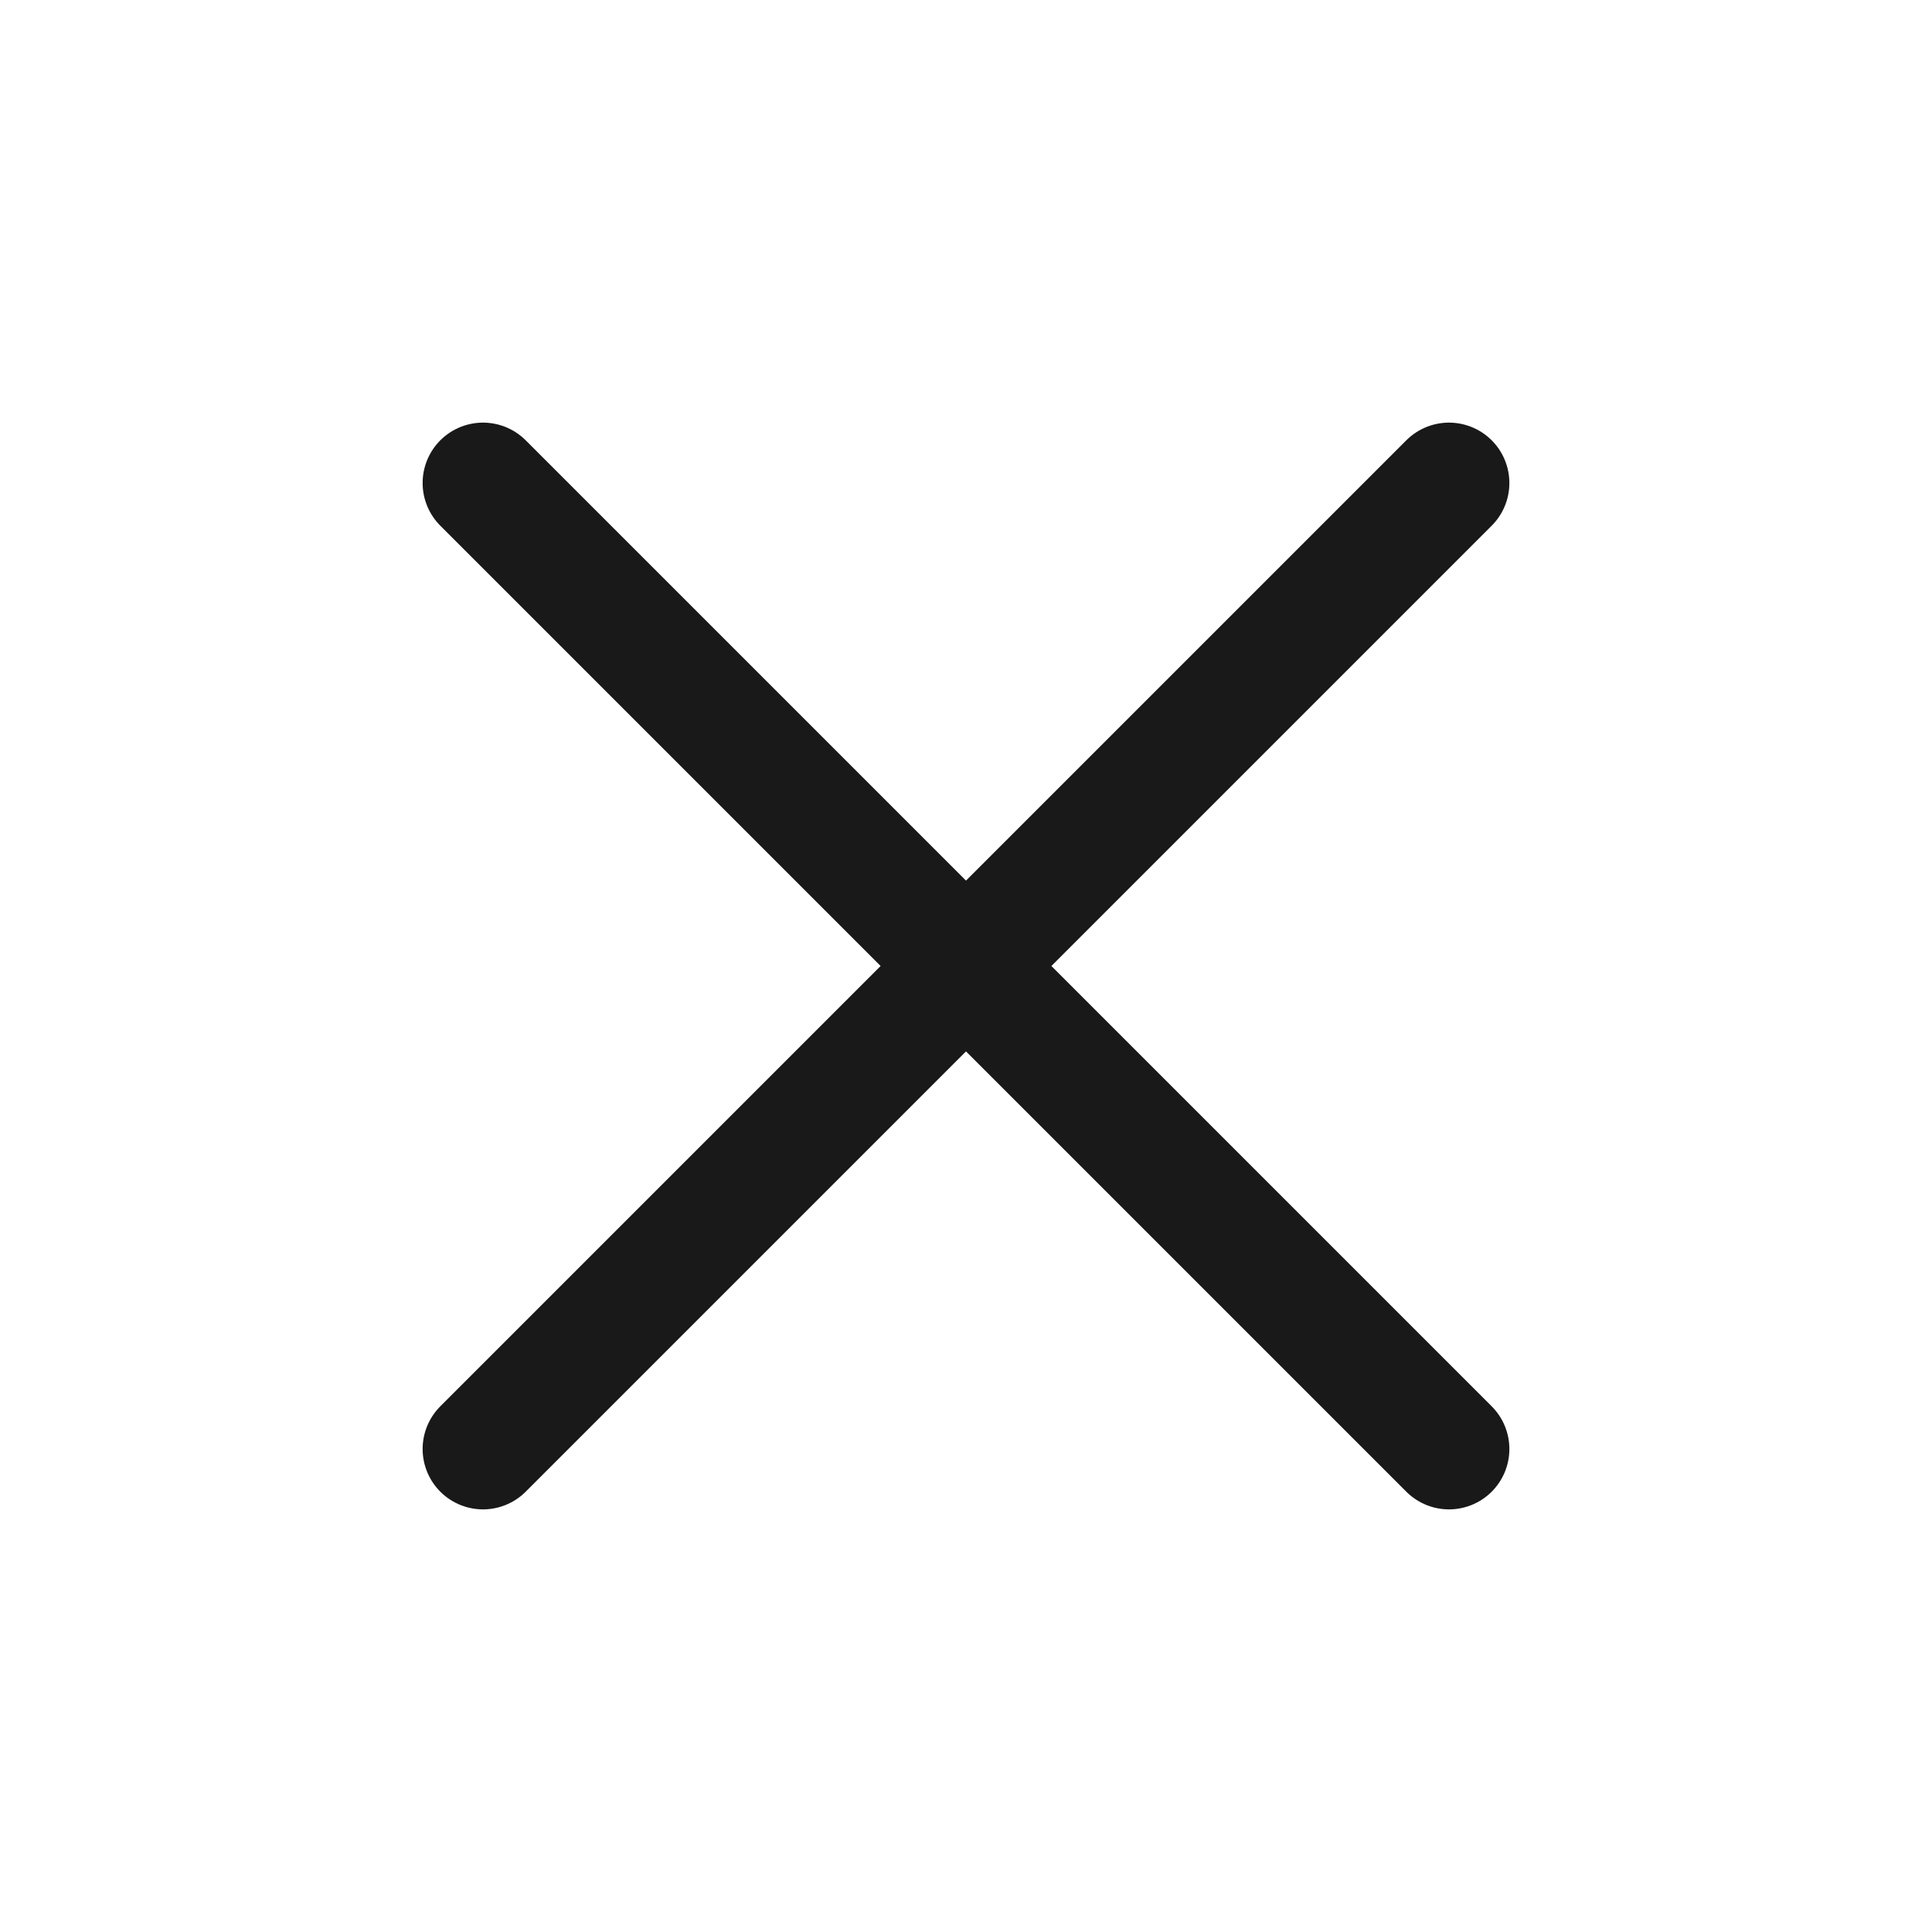
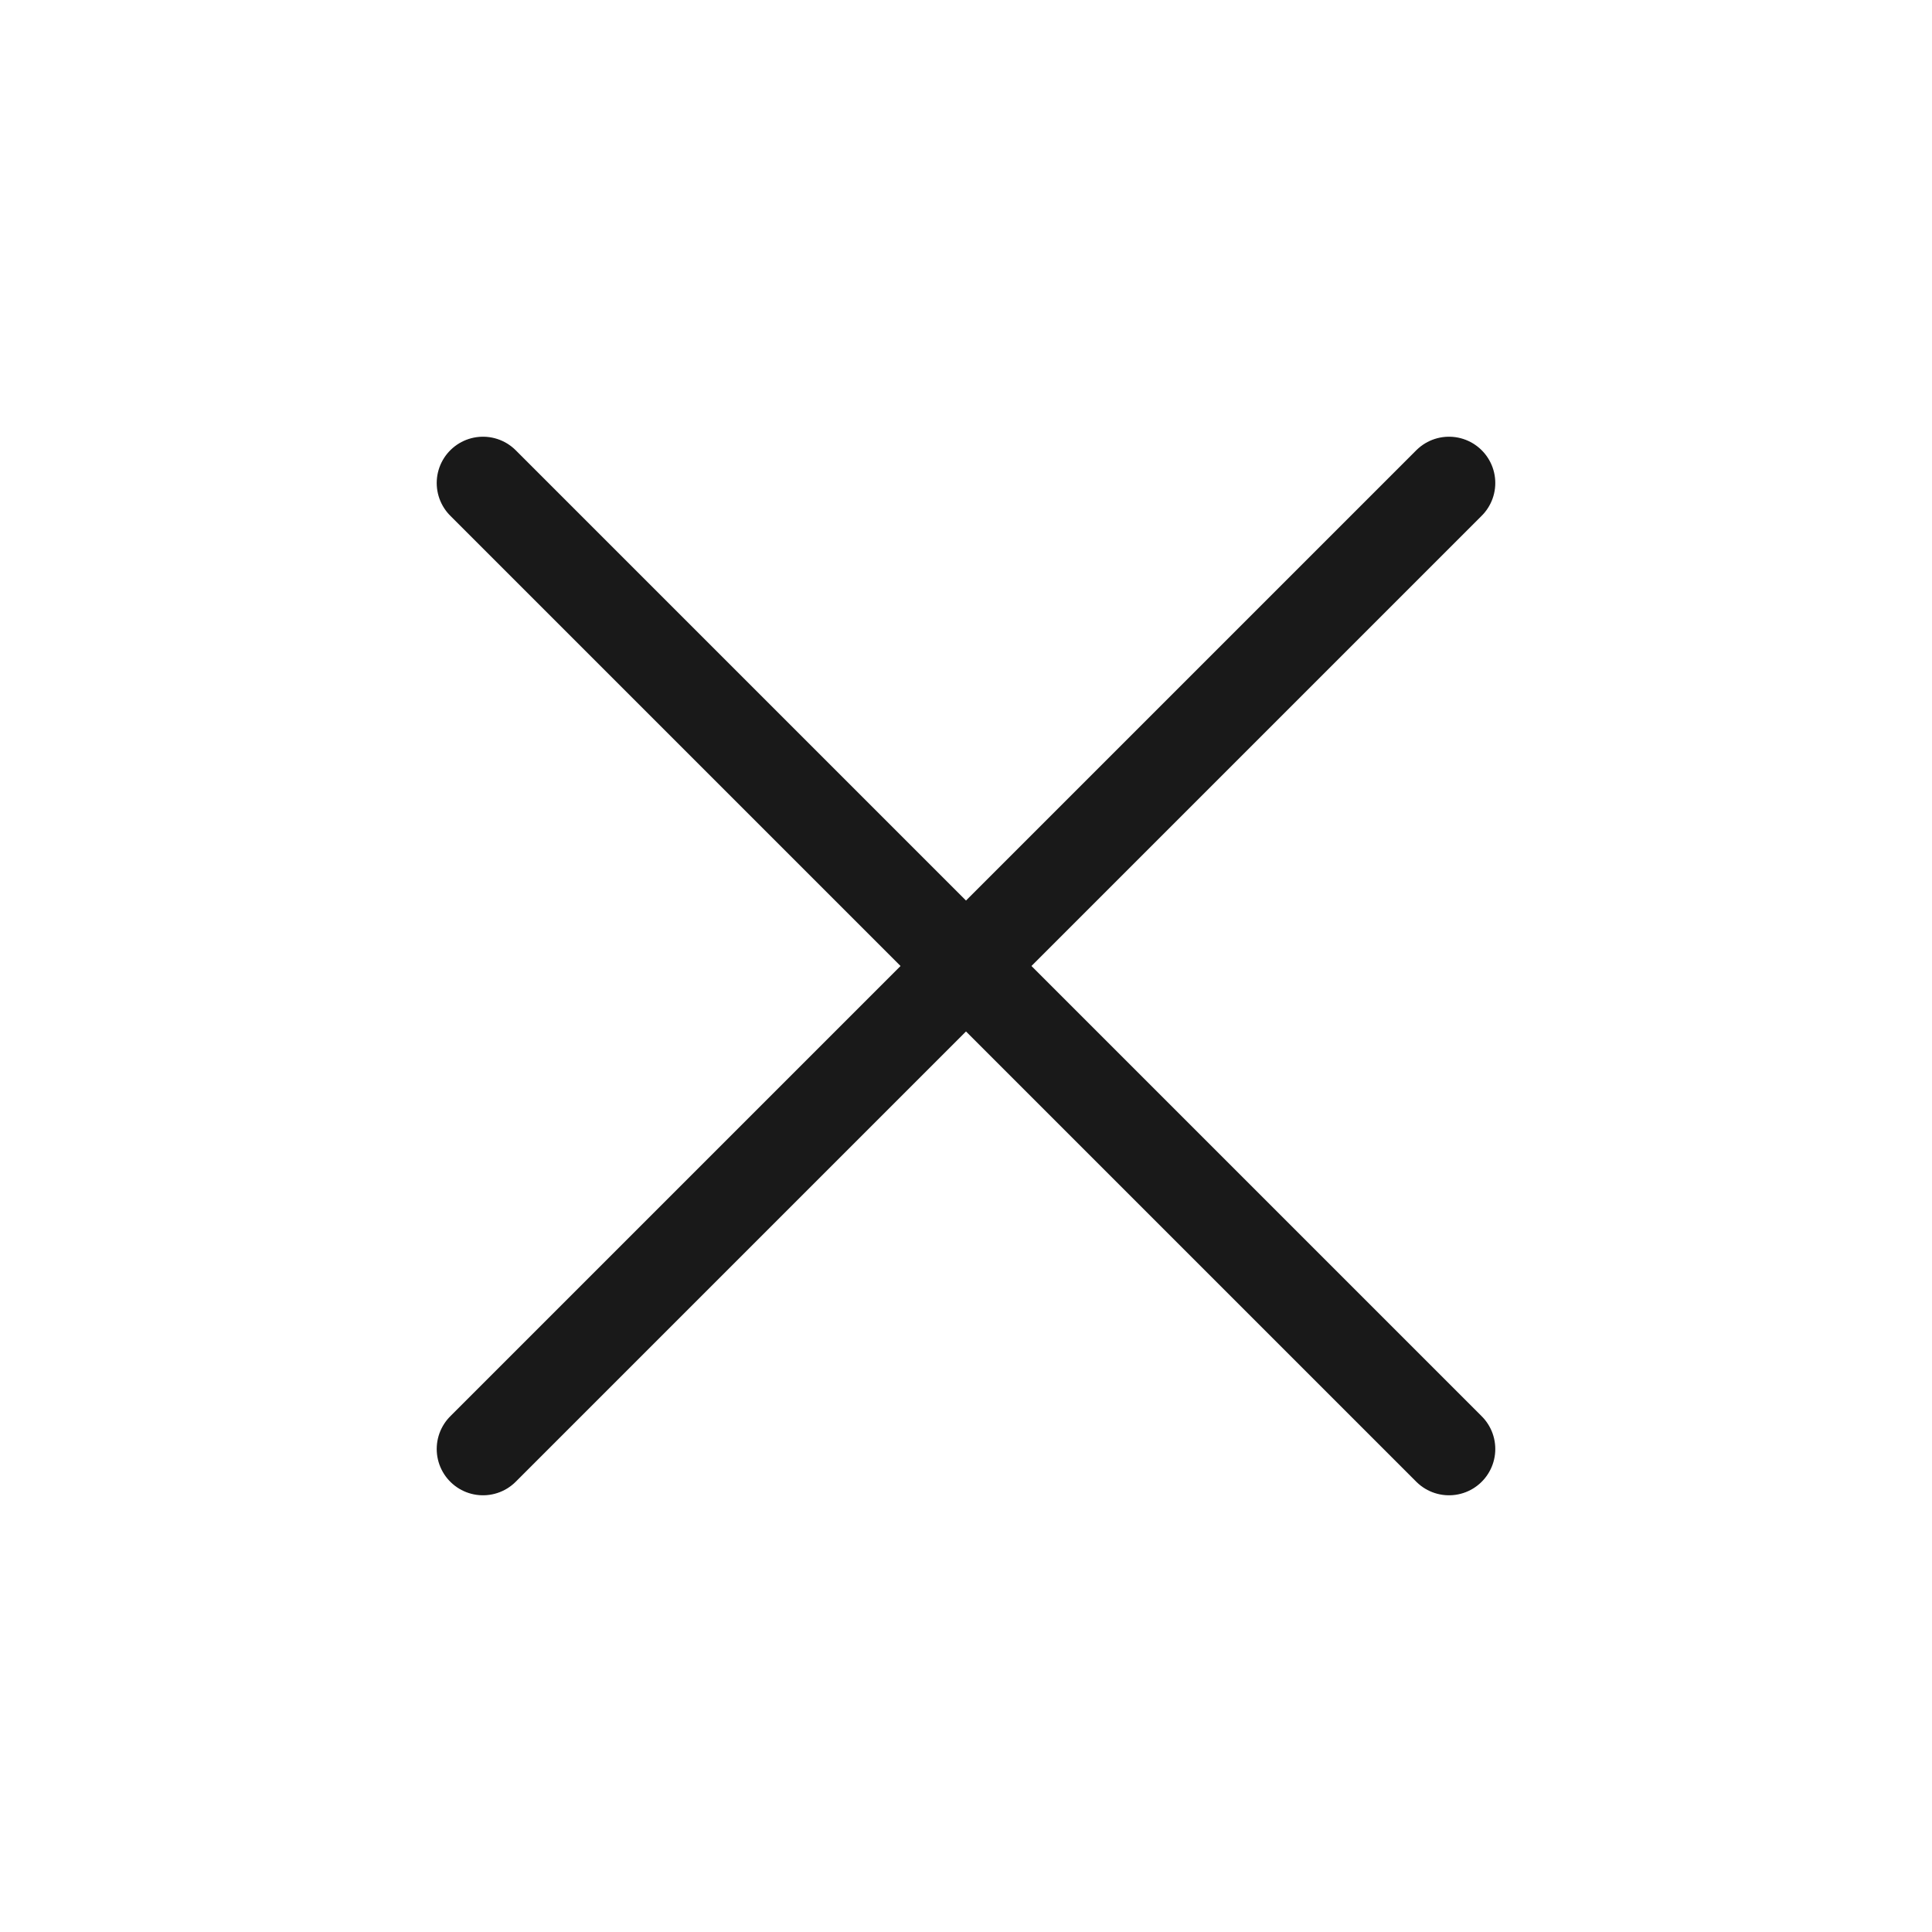
<svg xmlns="http://www.w3.org/2000/svg" width="24" height="24" viewBox="0 0 24 24" fill="none">
-   <path d="M18 6L6 18M18 18L6 6" stroke="black" stroke-opacity="0.9" stroke-width="1.5" stroke-linecap="round" />
+   <path d="M18 6L6 18M18 18L6 6" stroke="black" stroke-opacity="0.9" stroke-width="1.15" stroke-linecap="round" />
</svg>
